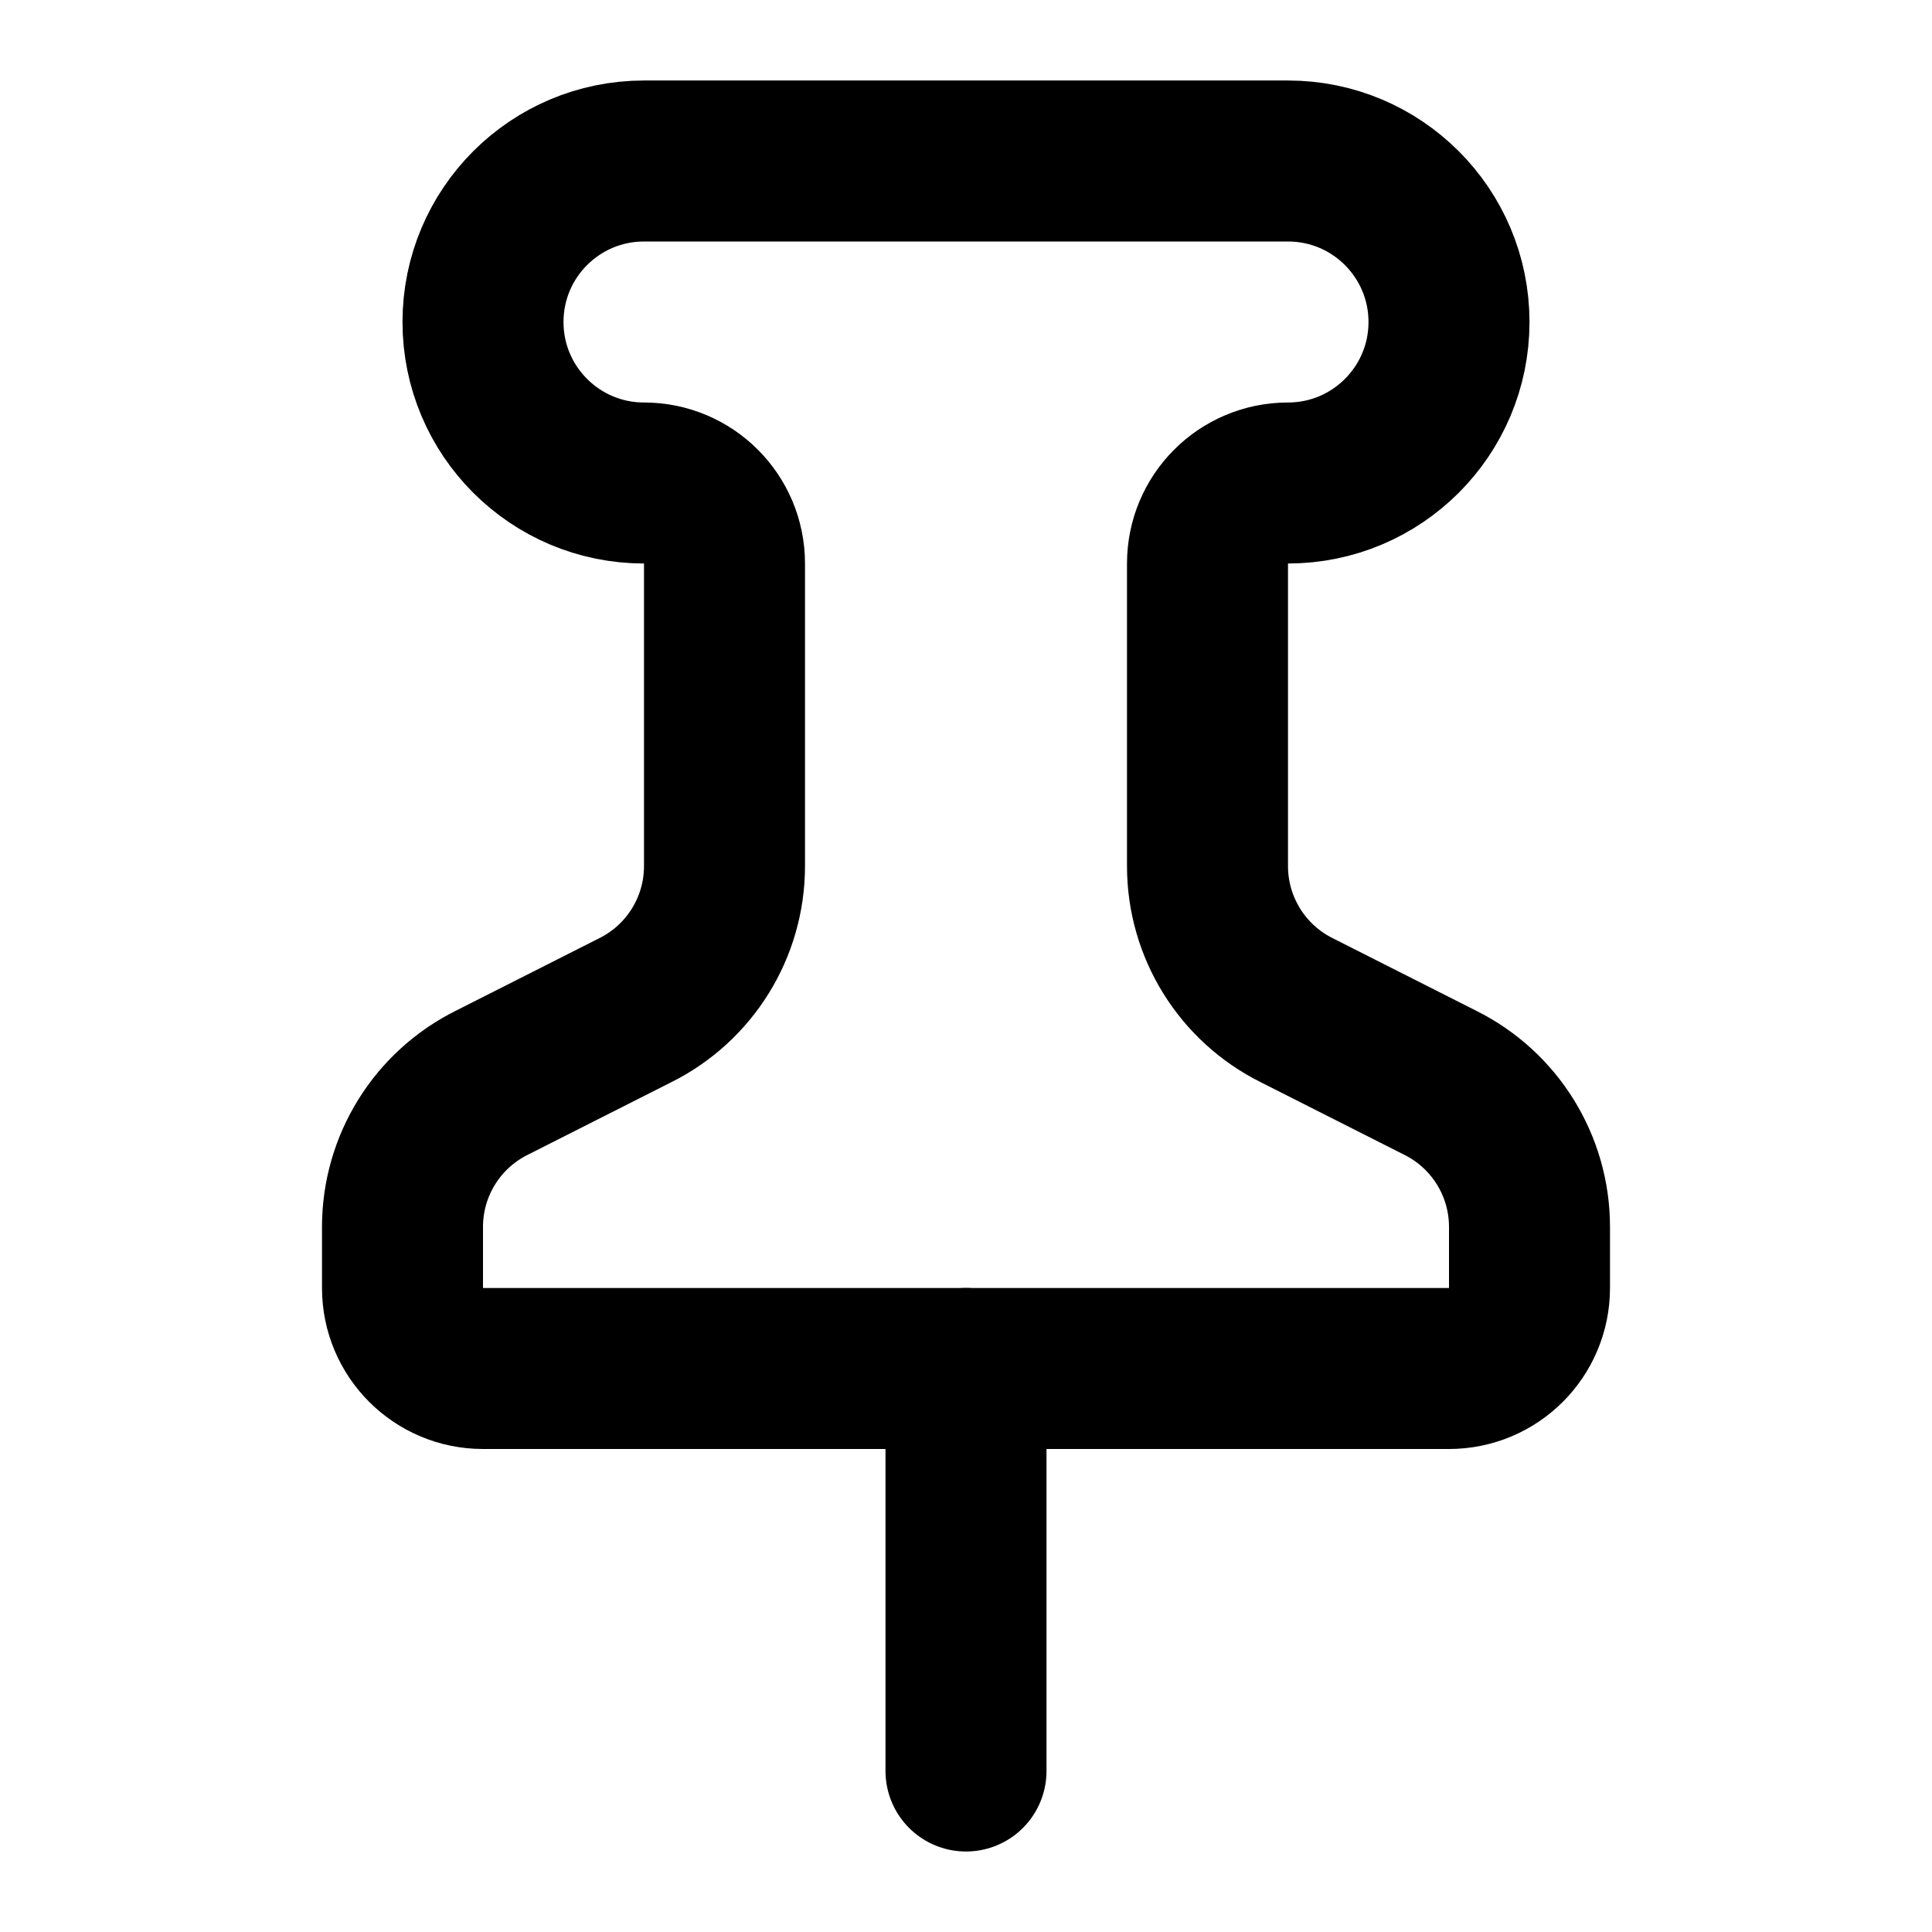
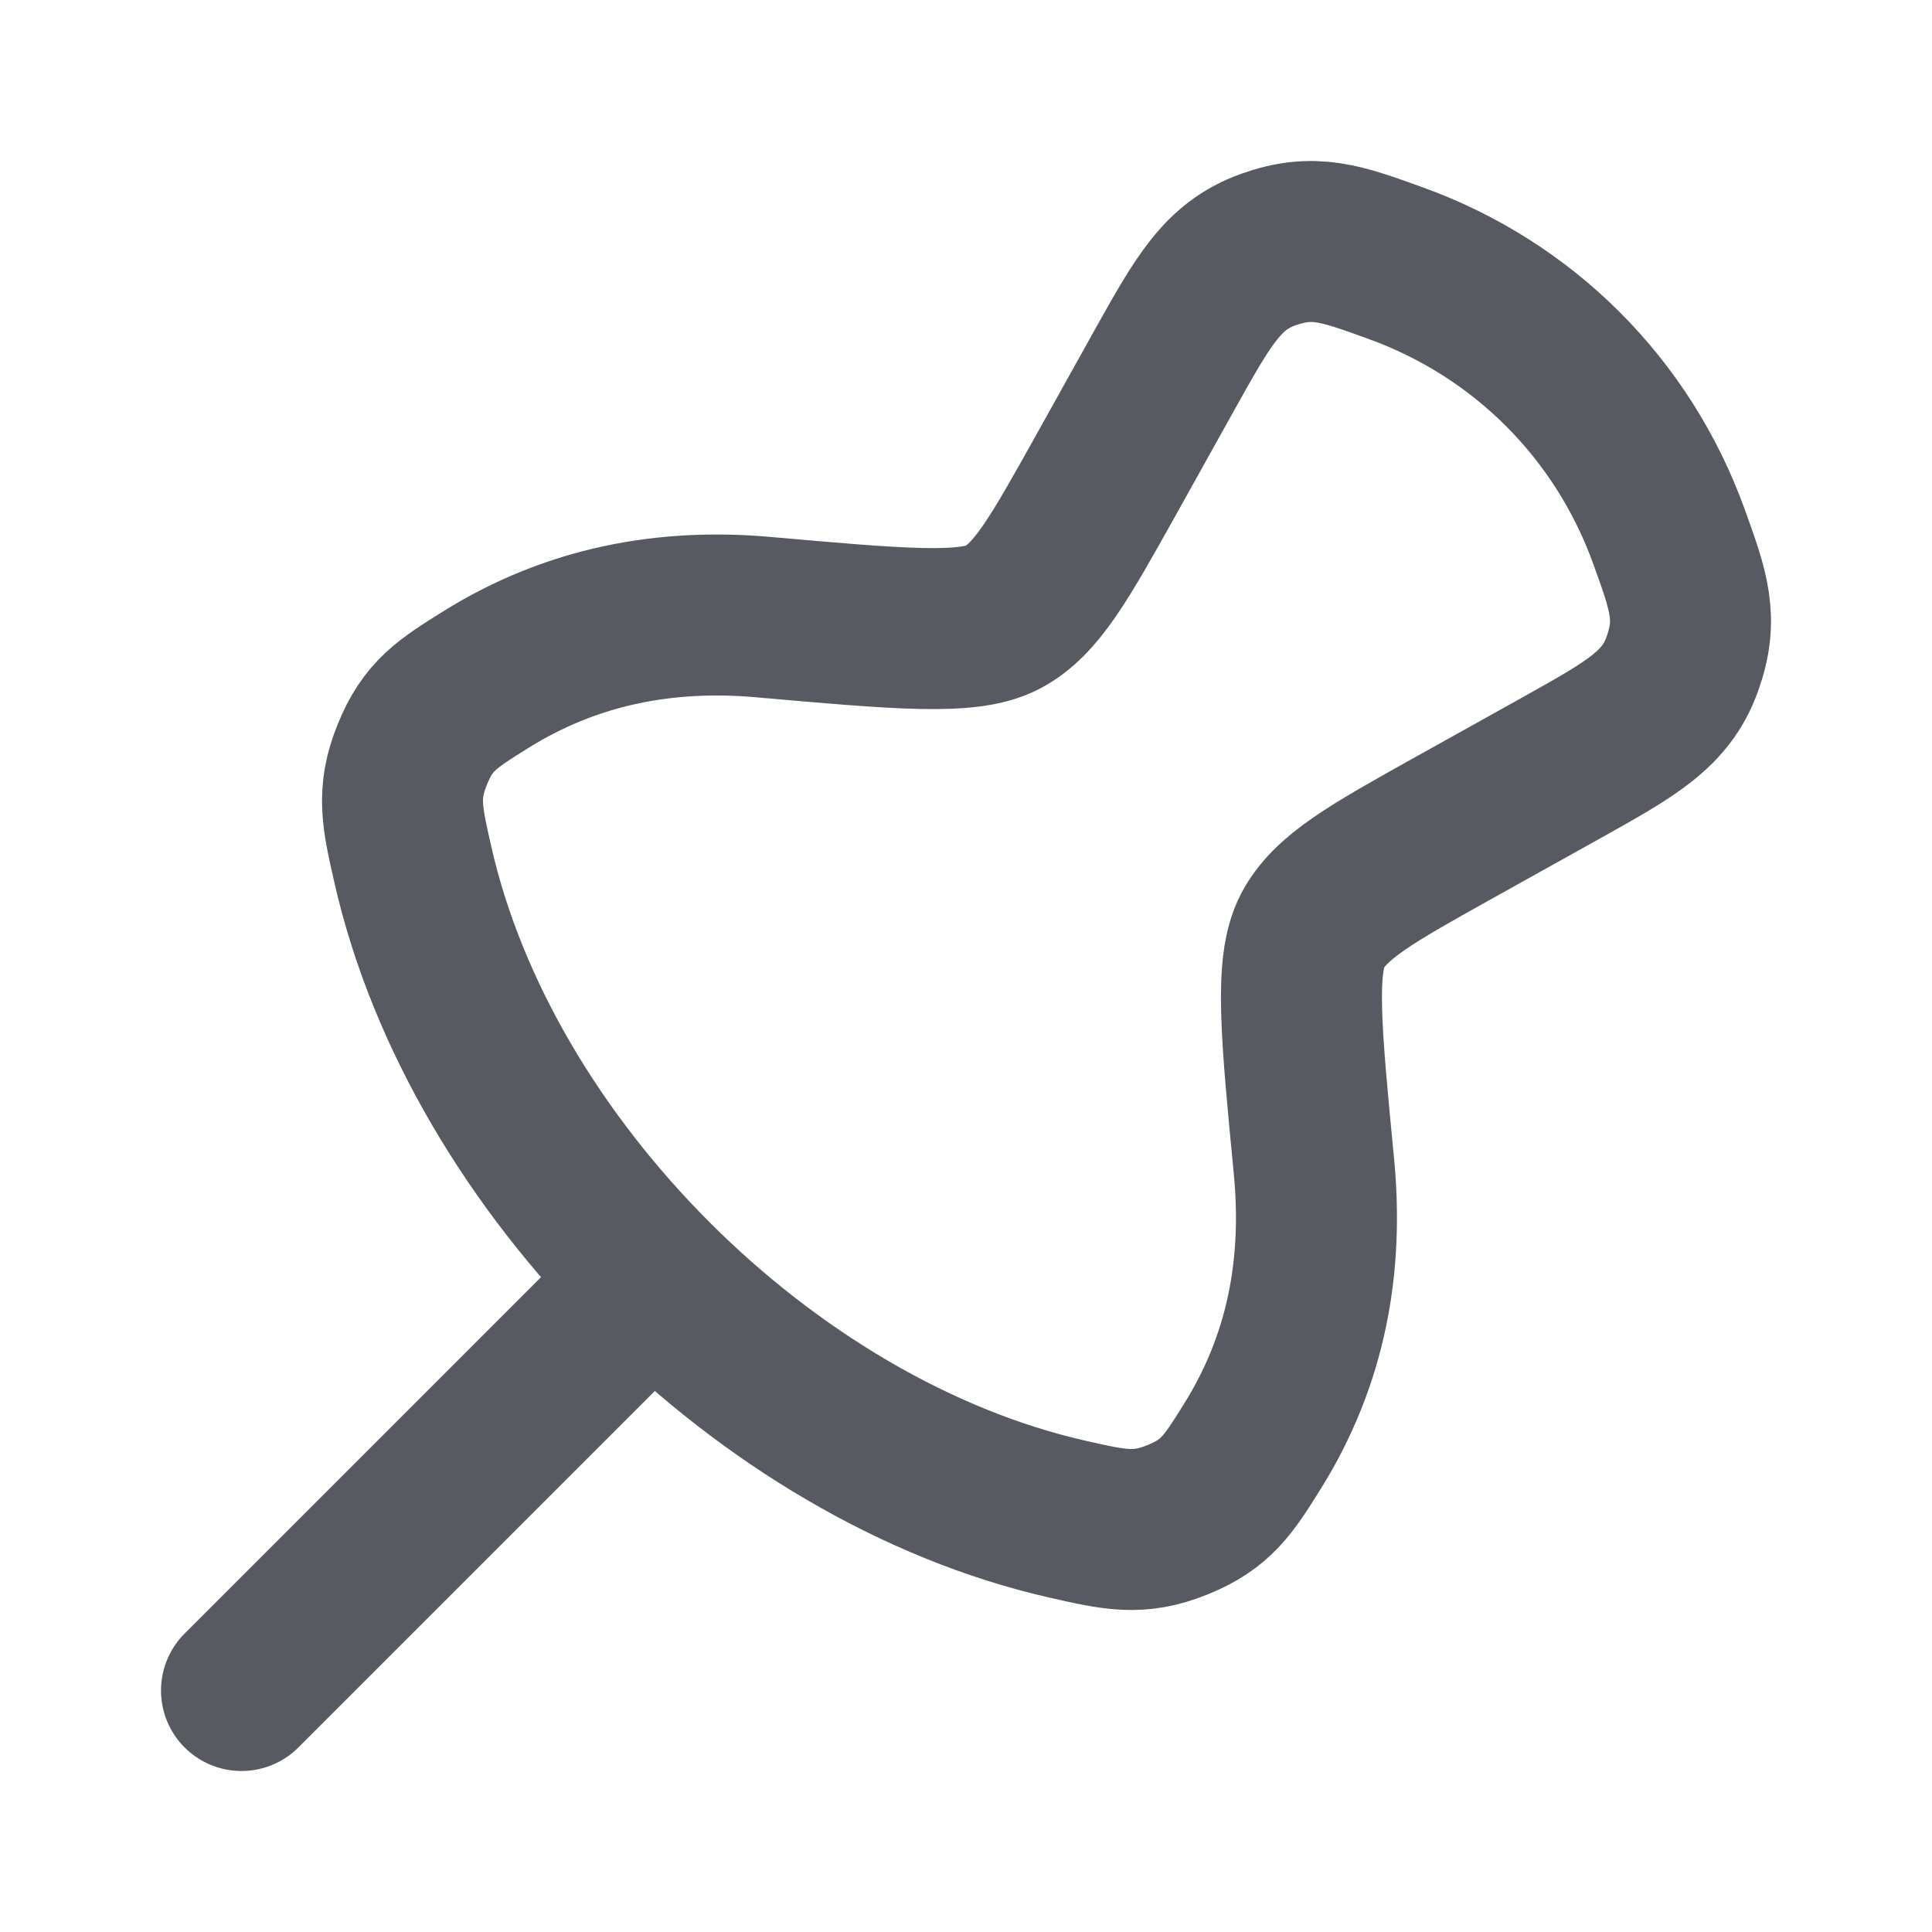
- <svg xmlns="http://www.w3.org/2000/svg" width="24" height="24" viewBox="0 0 24 24" fill="none" stroke="currentColor" stroke-width="2" stroke-linecap="round" stroke-linejoin="round" class="lucide lucide-pin-icon lucide-pin">
-   <path d="M12 17v5" />
-   <path d="M9 10.76a2 2 0 0 1-1.11 1.79l-1.78.9A2 2 0 0 0 5 15.24V16a1 1 0 0 0 1 1h12a1 1 0 0 0 1-1v-.76a2 2 0 0 0-1.11-1.79l-1.78-.9A2 2 0 0 1 15 10.76V7a1 1 0 0 1 1-1 2 2 0 0 0 0-4H8a2 2 0 0 0 0 4 1 1 0 0 1 1 1z" />
+ <svg xmlns="http://www.w3.org/2000/svg" width="24" height="24" viewBox="0 0 24 24" fill="none">
+   <path d="M3 21L8 16" stroke="#575B61" stroke-width="2" stroke-linecap="round" stroke-linejoin="round" />
+   <path d="M13.258 18.871C9.515 18.021 5.978 14.485 5.129 10.742C4.994 10.149 4.927 9.853 5.122 9.372C5.316 8.891 5.555 8.743 6.031 8.445C7.107 7.773 8.273 7.559 9.482 7.666C11.179 7.816 12.028 7.891 12.451 7.67C12.875 7.45 13.162 6.934 13.738 5.903L14.466 4.596C14.947 3.735 15.187 3.305 15.751 3.102C16.316 2.899 16.656 3.022 17.335 3.268C18.925 3.842 20.158 5.075 20.732 6.664C20.978 7.344 21.101 7.684 20.898 8.249C20.695 8.813 20.265 9.053 19.404 9.534L18.067 10.279C17.038 10.853 16.523 11.141 16.302 11.568C16.082 11.995 16.162 12.826 16.322 14.486C16.44 15.707 16.237 16.88 15.556 17.97C15.258 18.446 15.109 18.684 14.628 18.879C14.148 19.073 13.851 19.006 13.258 18.871Z" stroke="#575B61" stroke-width="2" stroke-linecap="round" stroke-linejoin="round" />
</svg>
